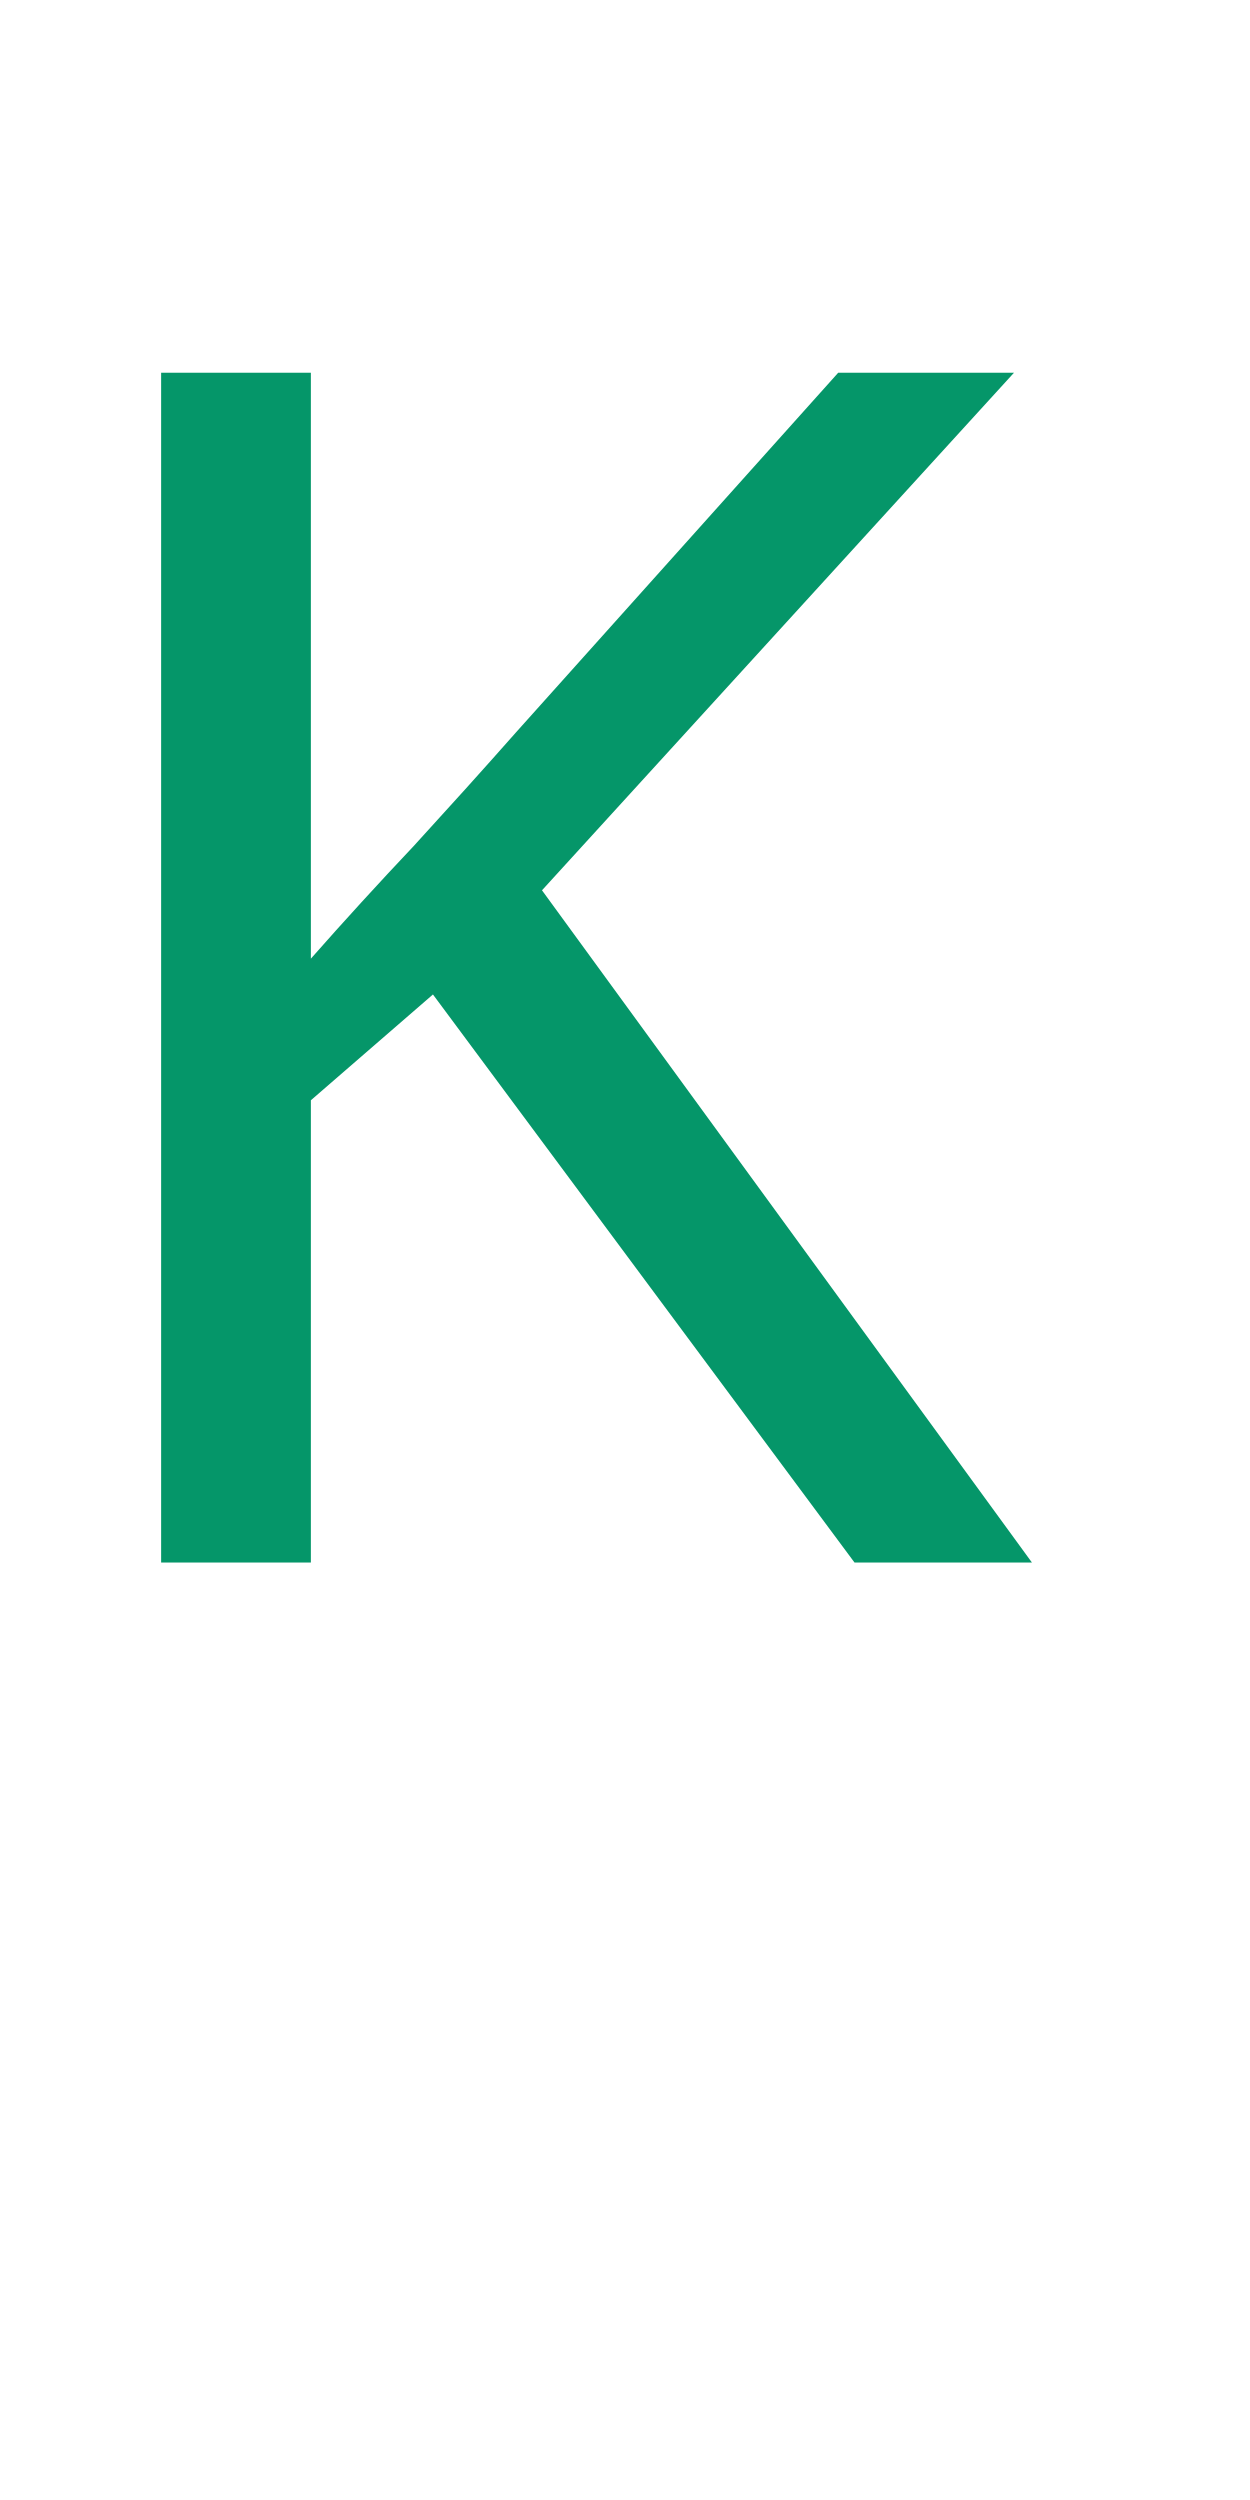
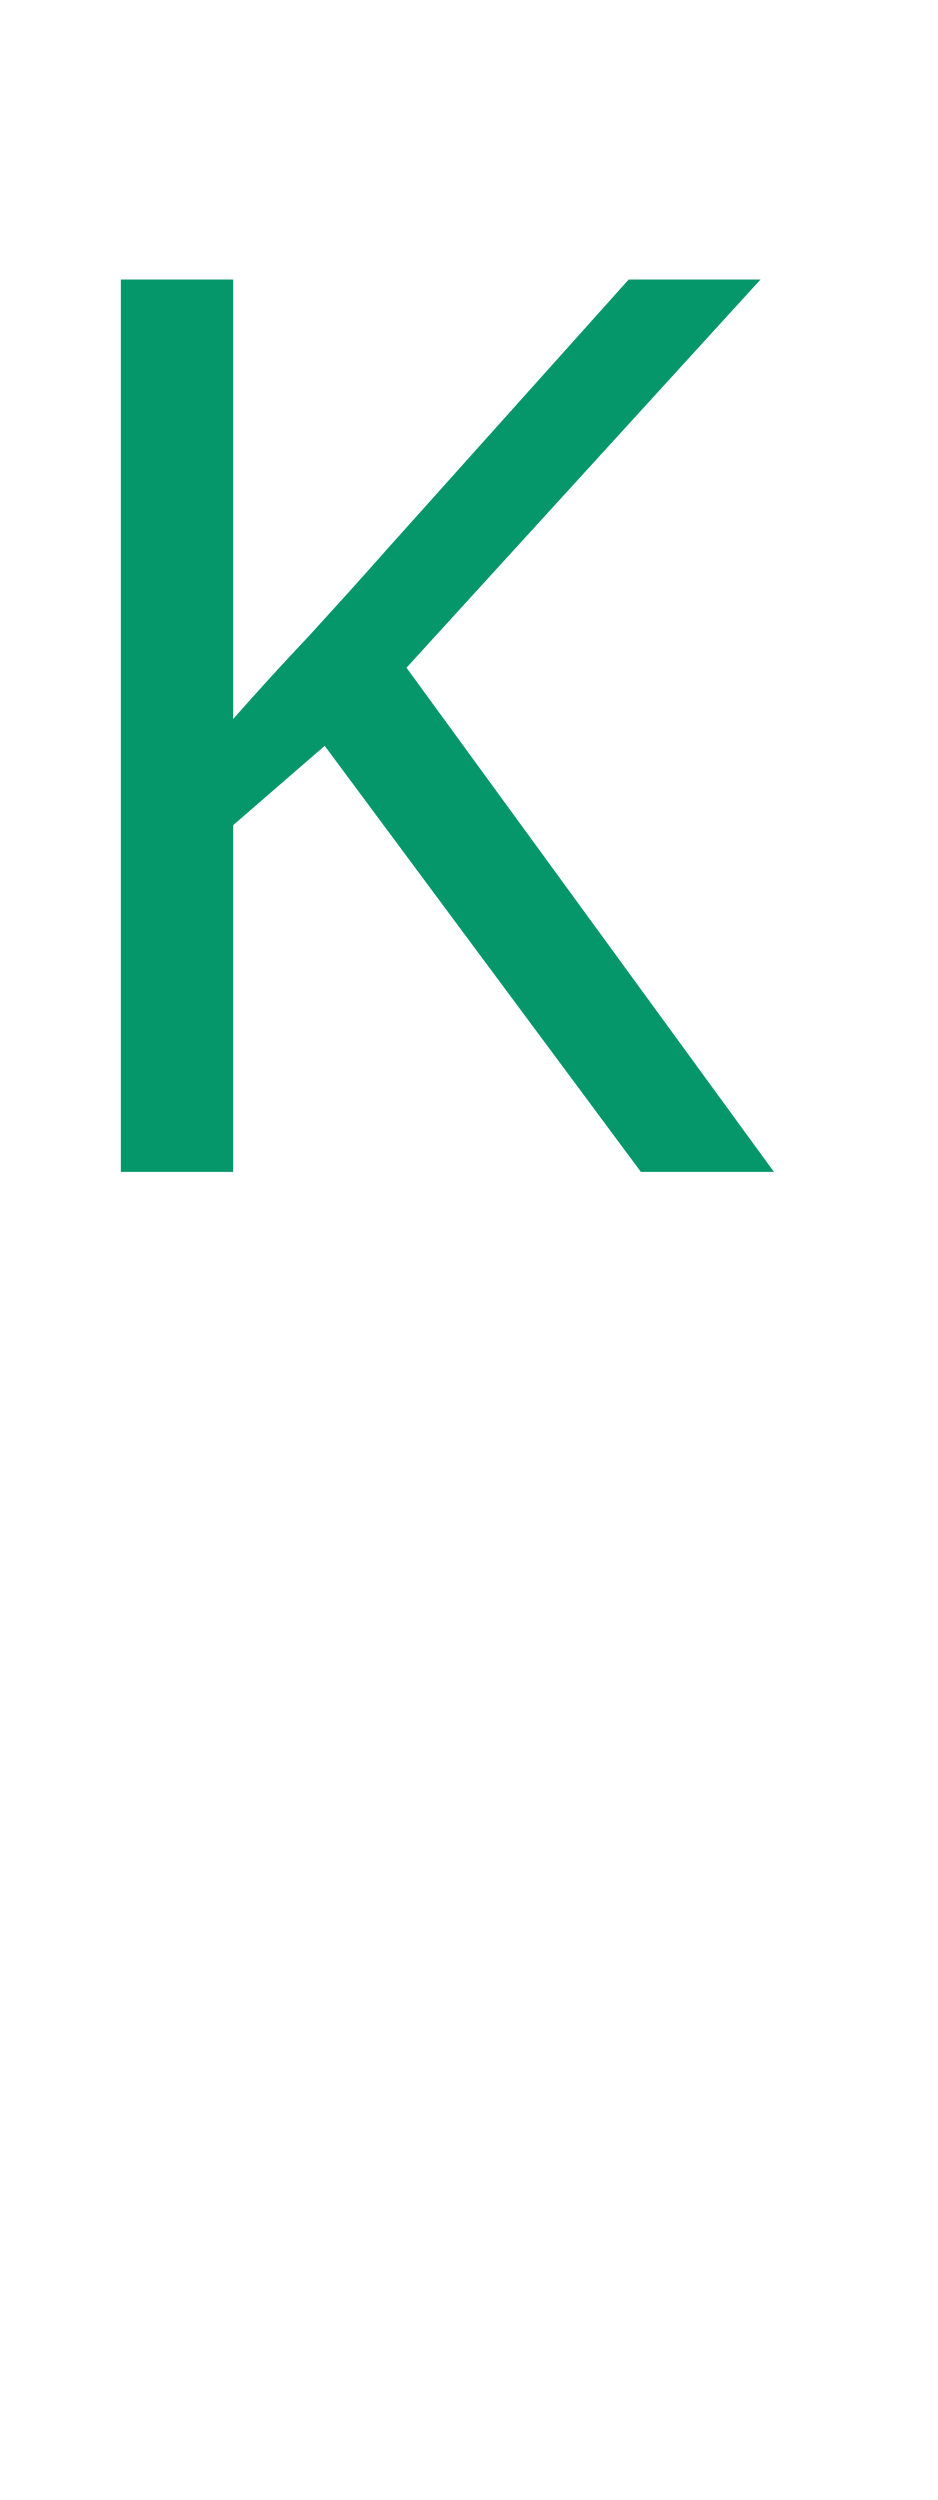
- <svg xmlns="http://www.w3.org/2000/svg" width="12" height="24" role="img" aria-label="K">
+ <svg xmlns="http://www.w3.org/2000/svg" width="12" height="32" role="img" aria-label="K">
  <text x="0" y="15" fill="#059669" font-family="-apple-system, BlinkMacSystemFont, 'Segoe UI', 'Noto Sans', Helvetica, Arial, sans-serif" font-size="16" font-weight="400">K</text>
</svg>
